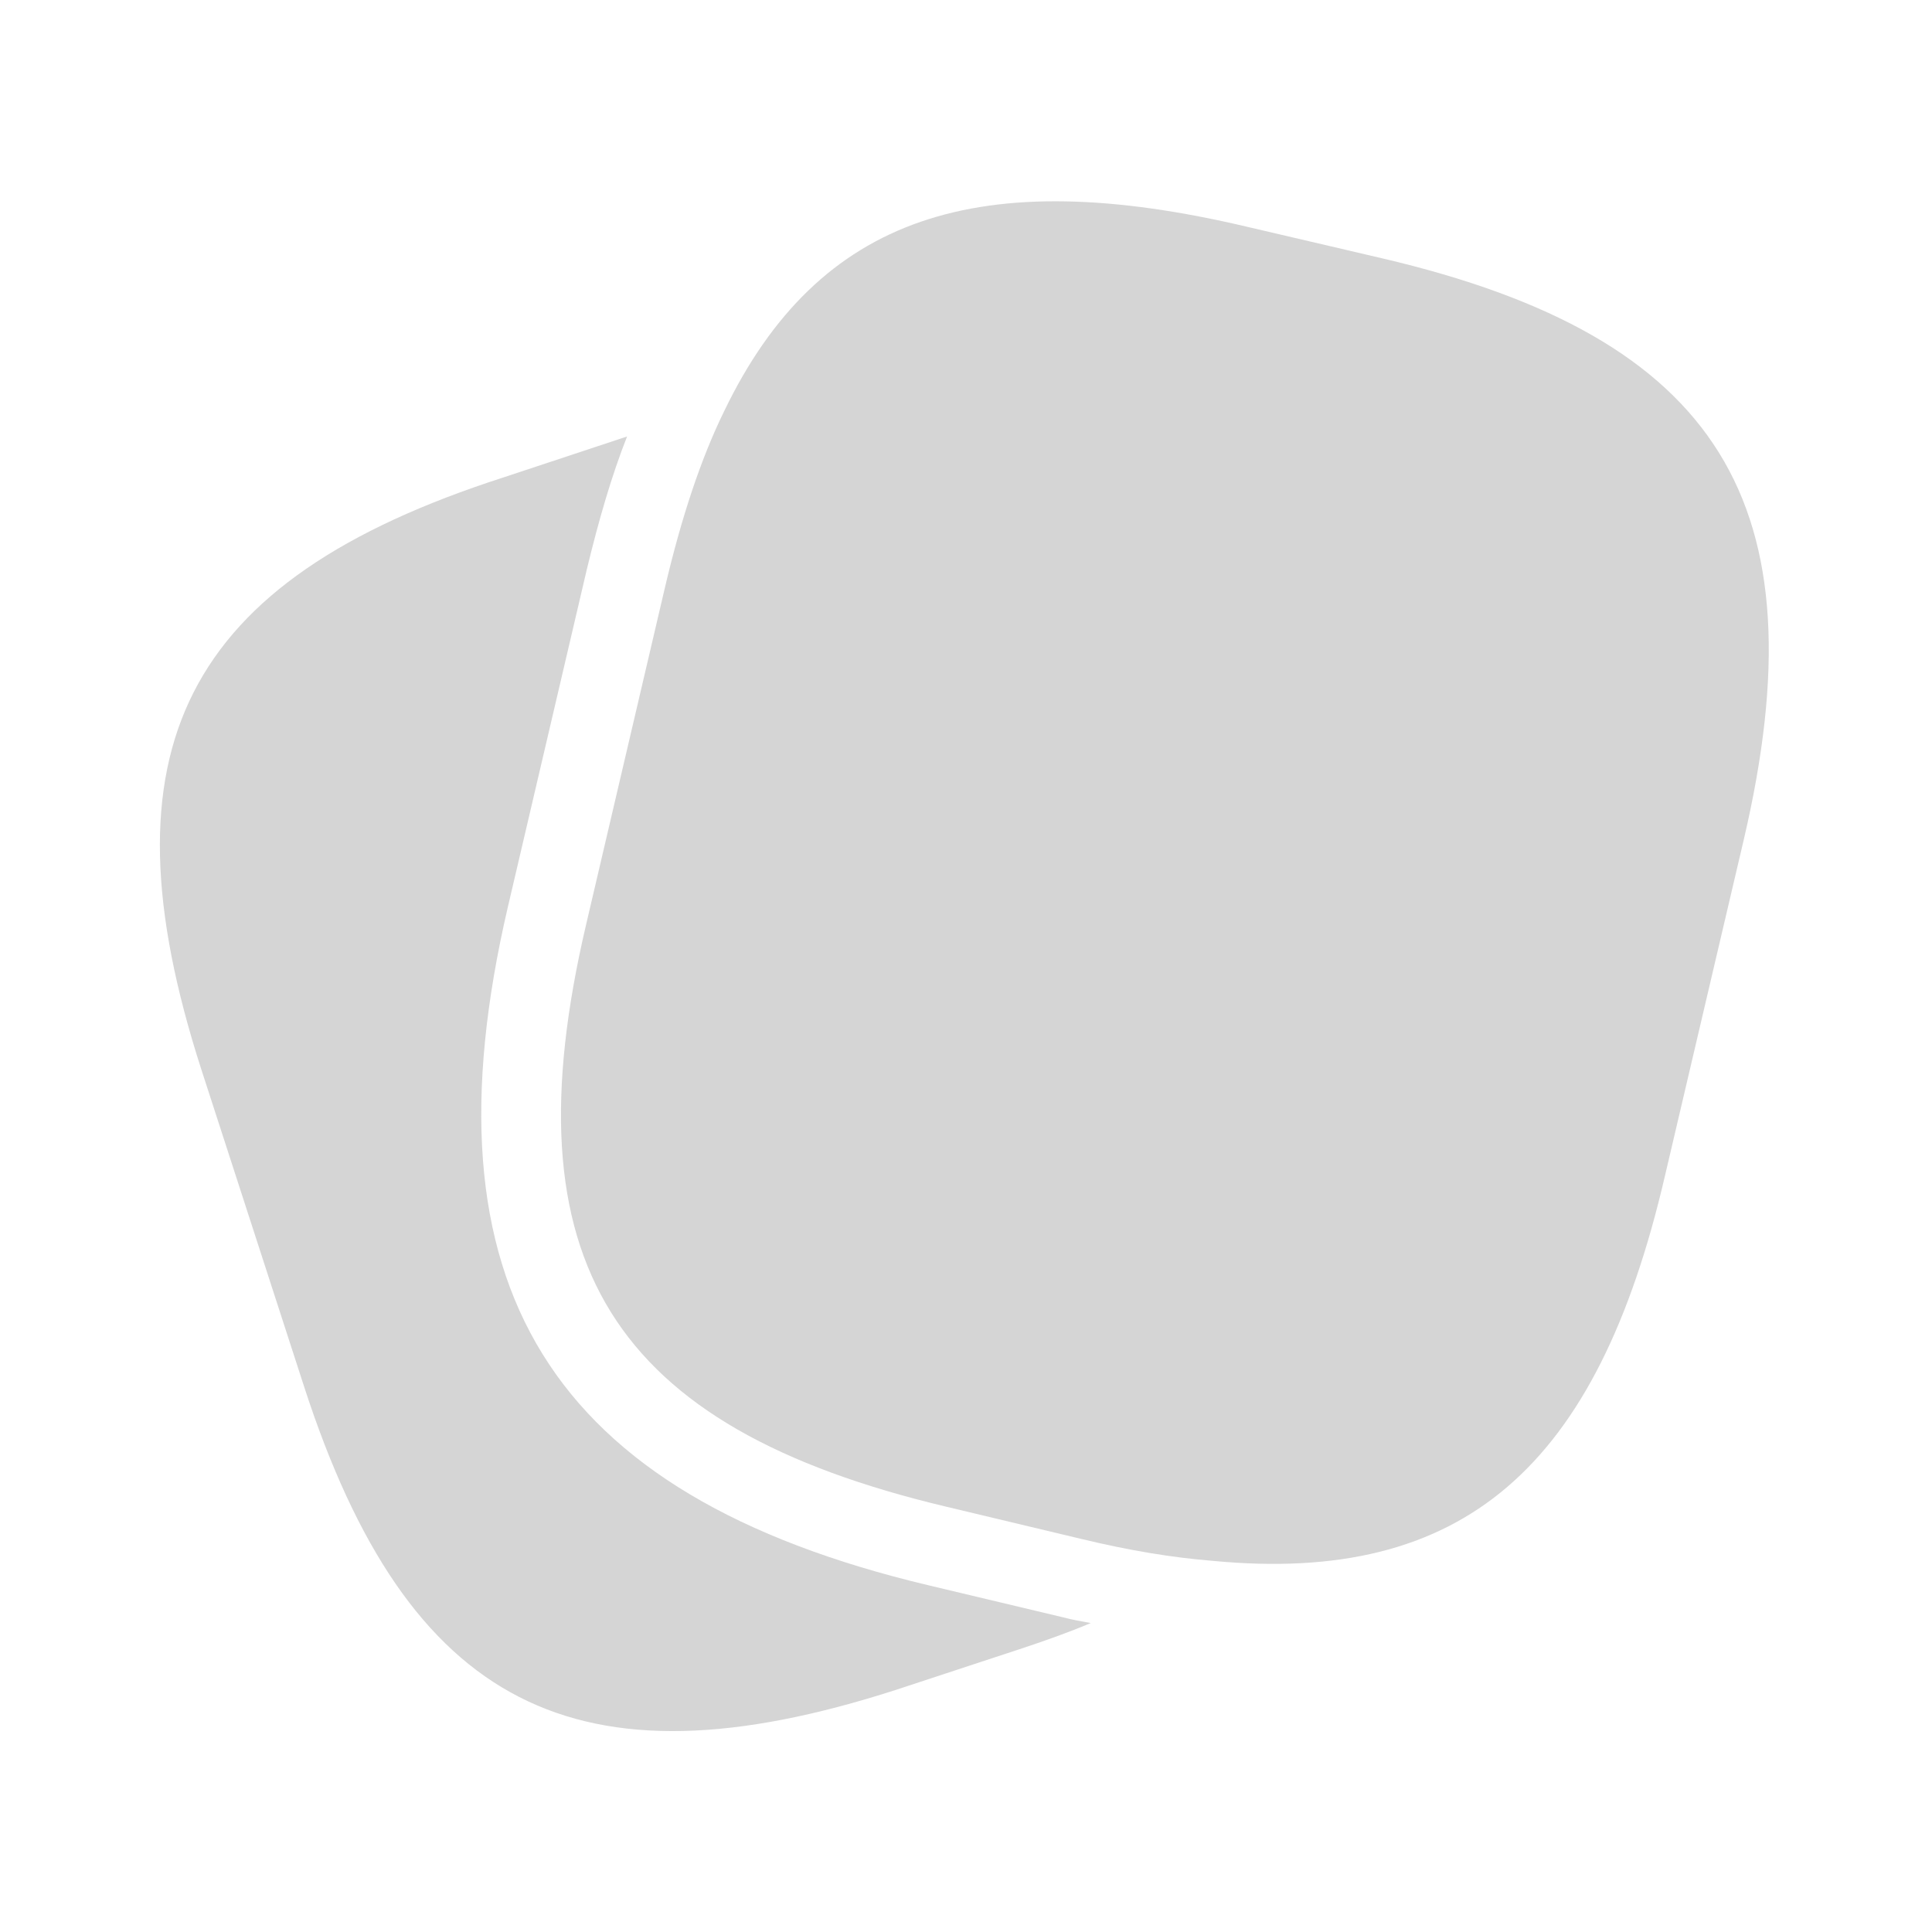
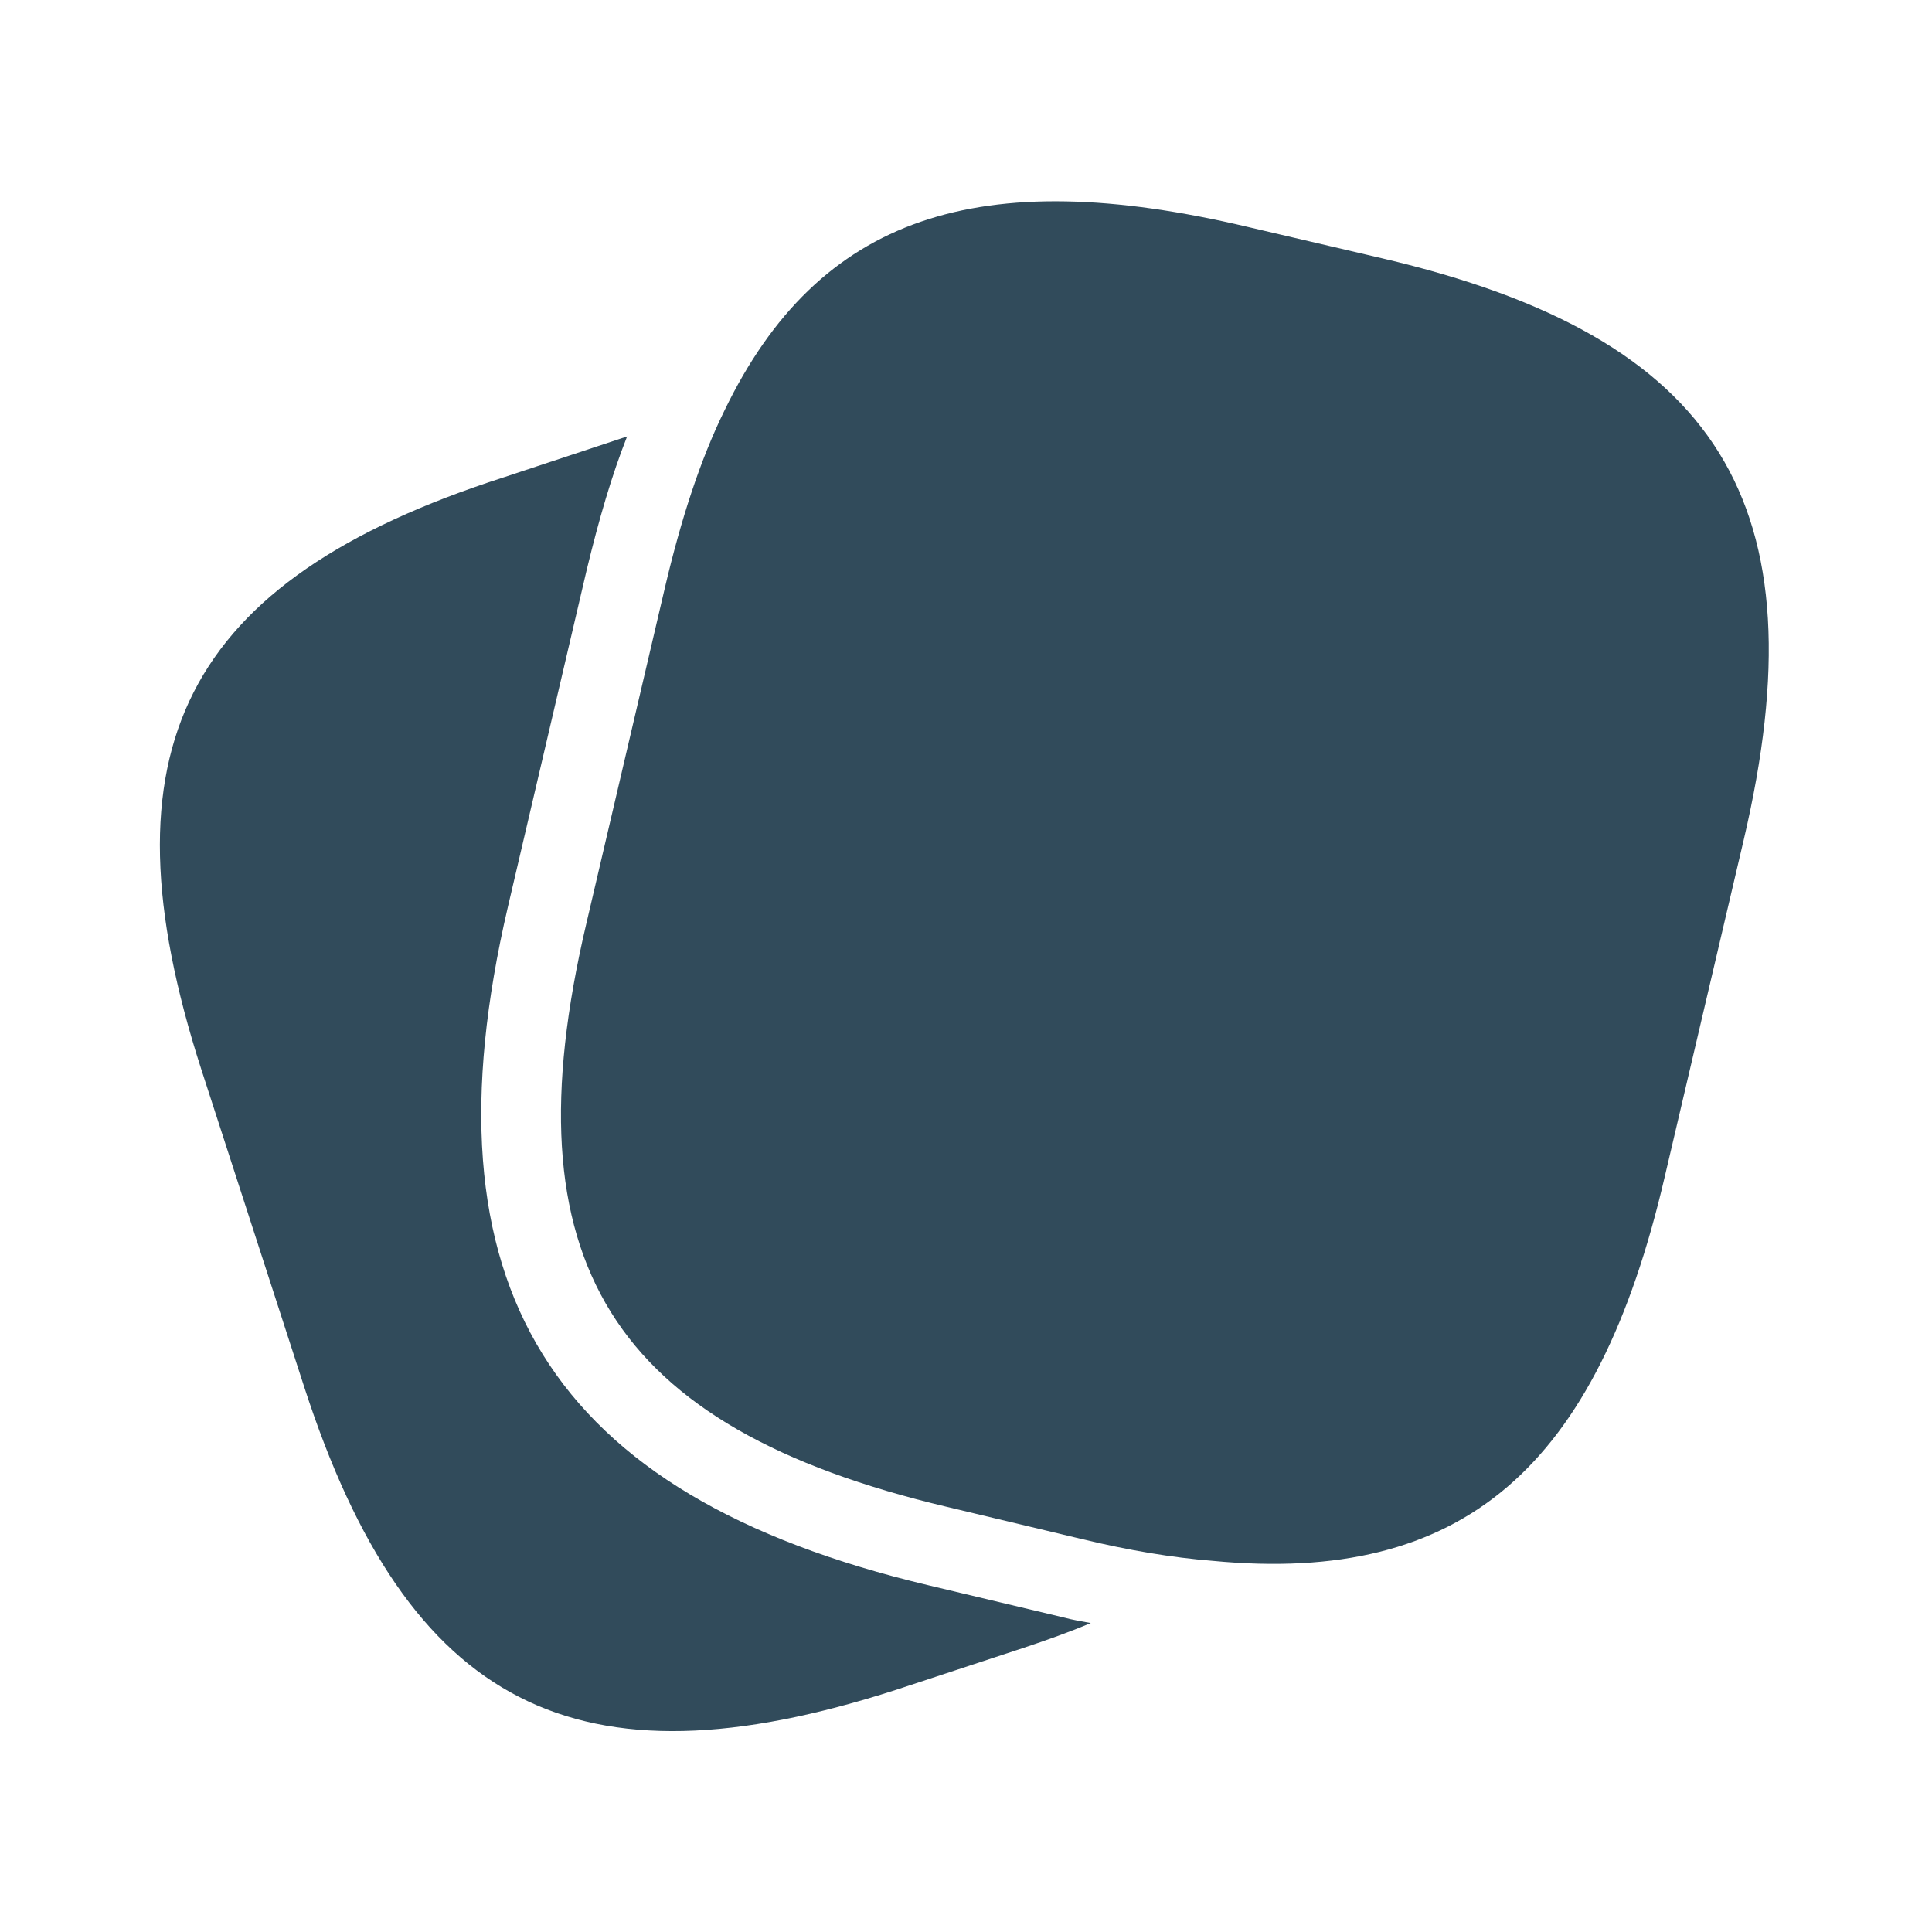
<svg xmlns="http://www.w3.org/2000/svg" width="800px" height="800px" viewBox="0 0 24 24" fill="none">
-   <path d="M13.55 20.162C13.29 20.272 13.01 20.372 12.71 20.472L11.13 20.992C7.16 22.272 5.07 21.202 3.78 17.232L2.5 13.282C1.22 9.312 2.28 7.212 6.25 5.932L7.79 5.422C7.6 5.902 7.44 6.452 7.29 7.072L6.31 11.262C5.21 15.972 6.82 18.572 11.53 19.692L13.21 20.092C13.32 20.122 13.44 20.142 13.55 20.162Z" fill="#d5d5d5" />
-   <path d="M17.17 3.209L15.5 2.819C12.16 2.029 10.17 2.679 9 5.099C8.7 5.709 8.46 6.449 8.26 7.299L7.28 11.489C6.3 15.668 7.59 17.729 11.76 18.718L13.44 19.119C14.02 19.259 14.56 19.349 15.06 19.389C18.18 19.689 19.84 18.229 20.68 14.618L21.66 10.438C22.64 6.259 21.36 4.189 17.17 3.209Z" fill="#d5d5d5" />
+   <path d="M13.55 20.162C13.29 20.272 13.01 20.372 12.71 20.472L11.13 20.992C7.16 22.272 5.07 21.202 3.78 17.232L2.5 13.282C1.22 9.312 2.28 7.212 6.25 5.932L7.79 5.422C7.6 5.902 7.44 6.452 7.29 7.072L6.31 11.262C5.21 15.972 6.82 18.572 11.53 19.692L13.21 20.092C13.32 20.122 13.44 20.142 13.55 20.162Z" fill="#314b5b" />
+   <path d="M17.17 3.209L15.5 2.819C12.16 2.029 10.17 2.679 9 5.099C8.7 5.709 8.46 6.449 8.26 7.299L7.28 11.489C6.3 15.668 7.59 17.729 11.76 18.718L13.44 19.119C14.02 19.259 14.56 19.349 15.06 19.389C18.18 19.689 19.84 18.229 20.68 14.618L21.66 10.438C22.64 6.259 21.36 4.189 17.17 3.209Z" fill="#314b5b" />
</svg>
